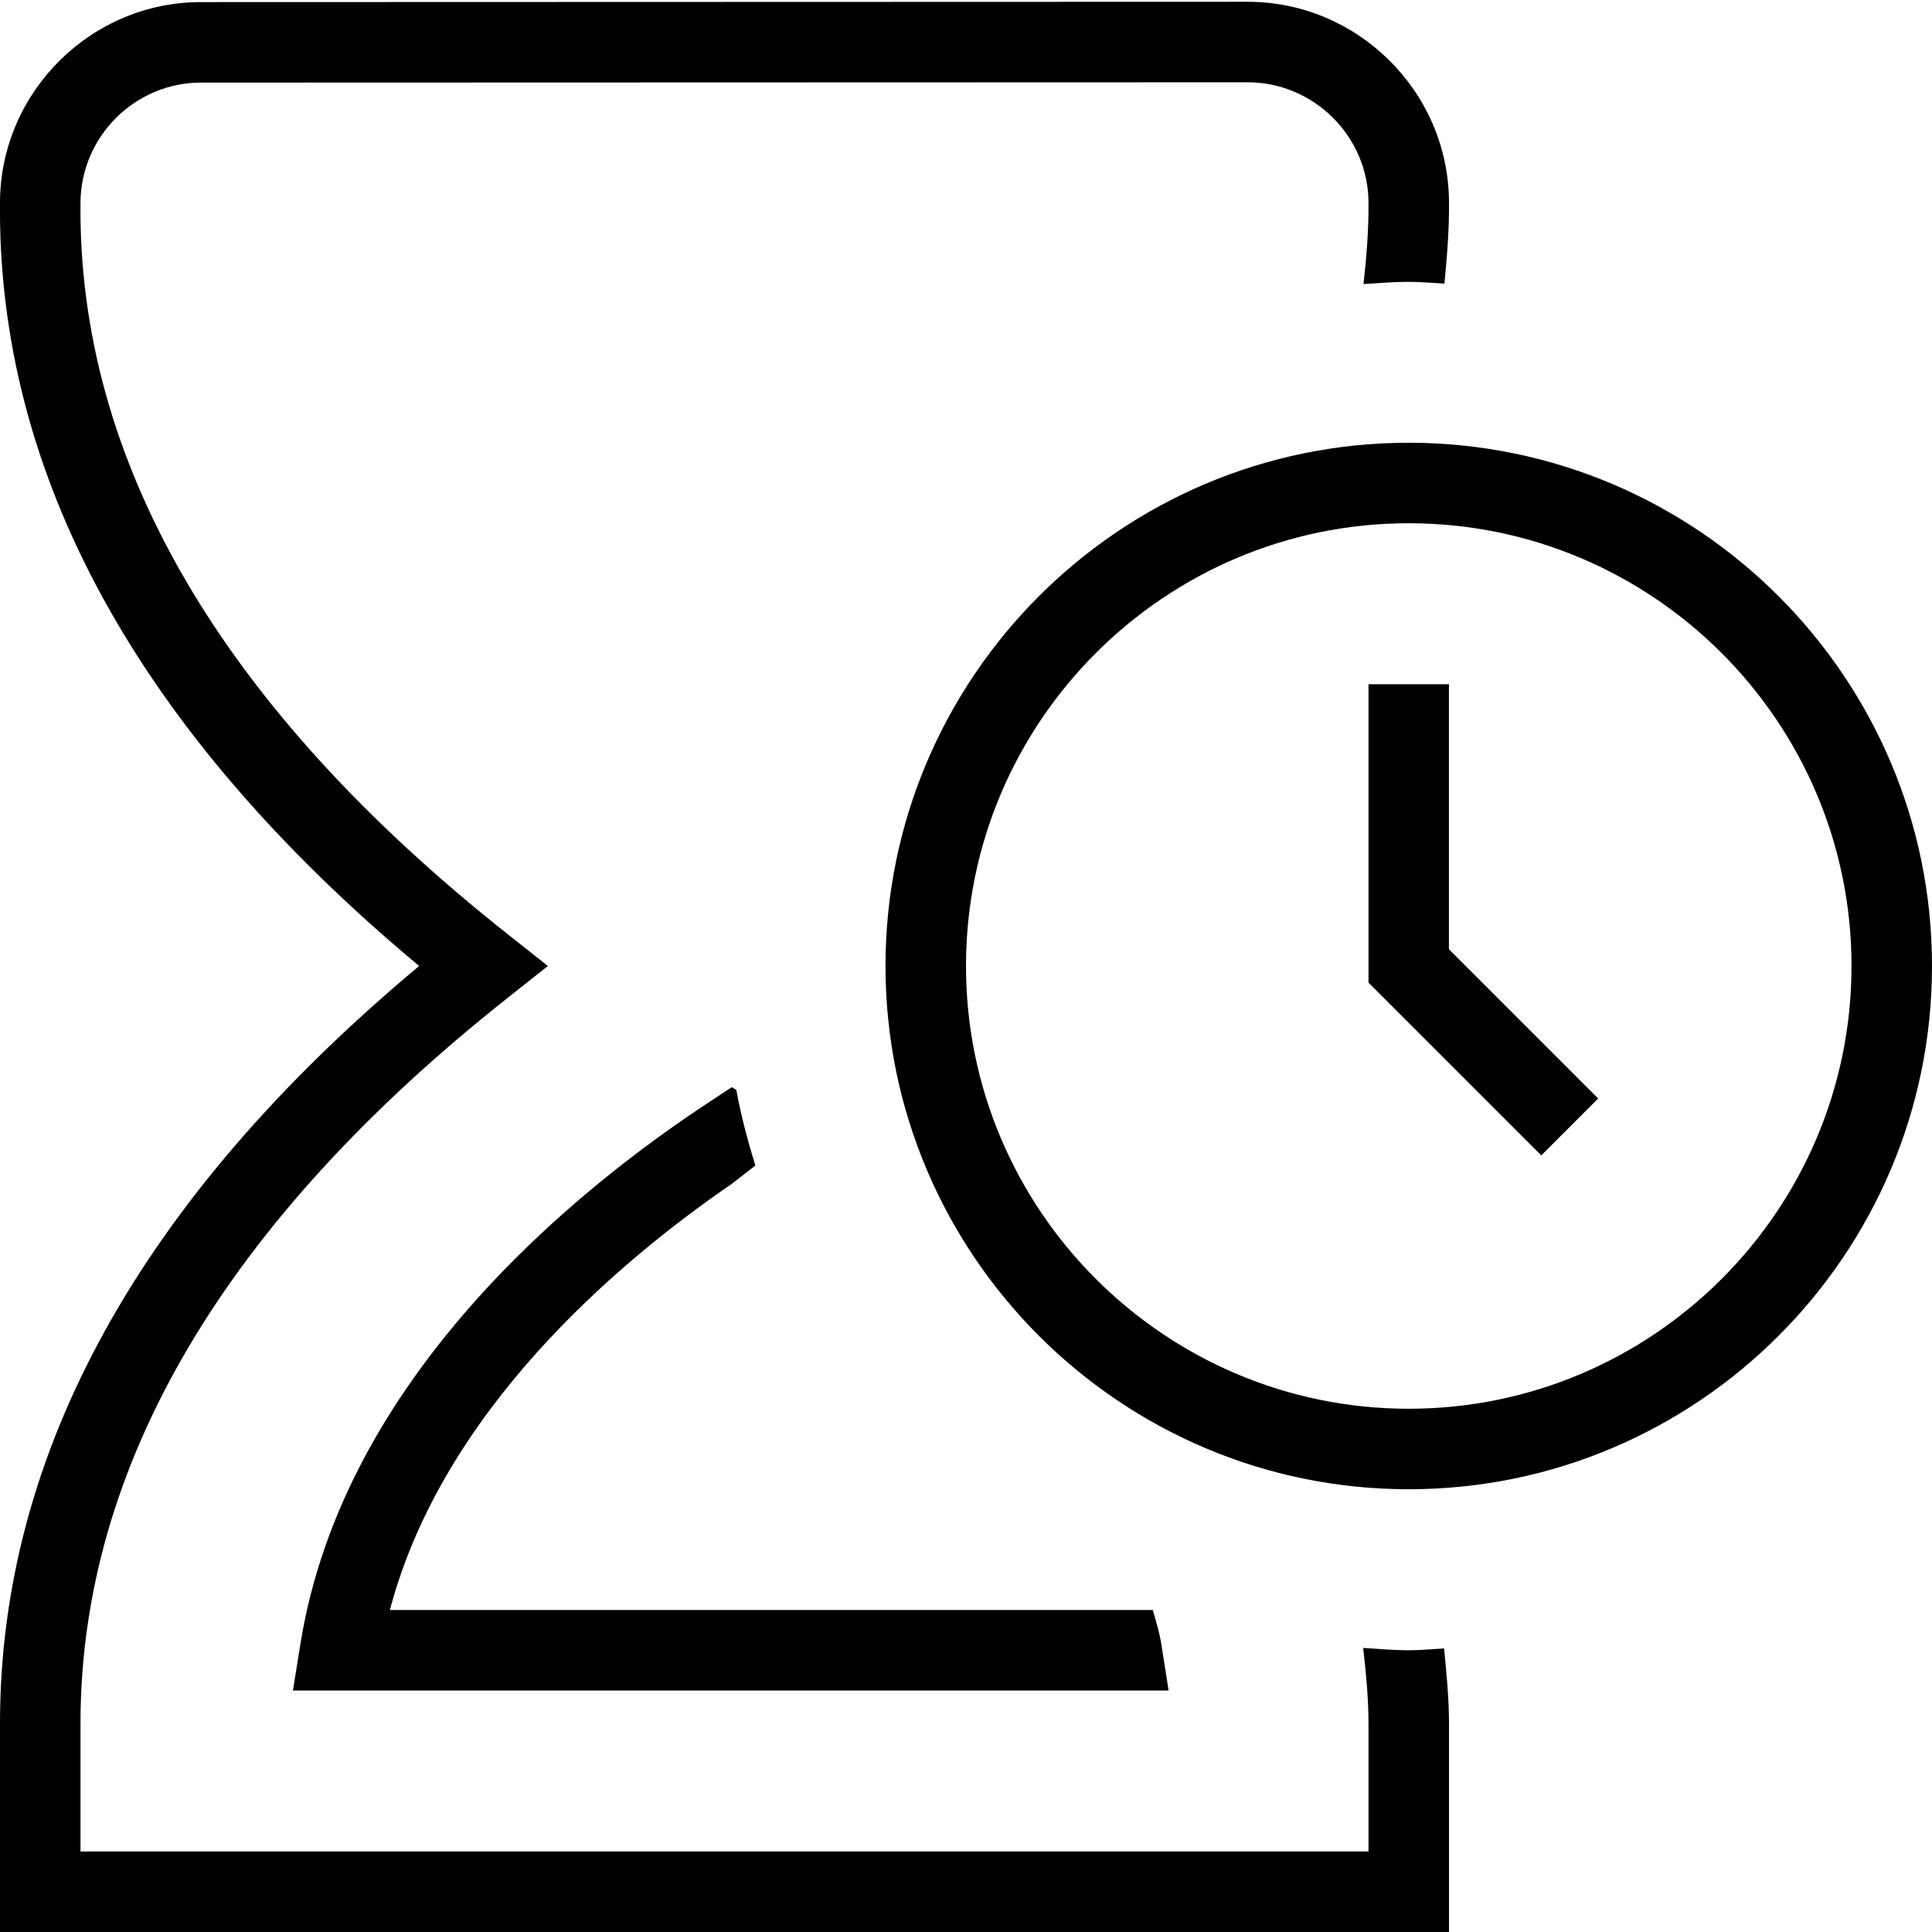
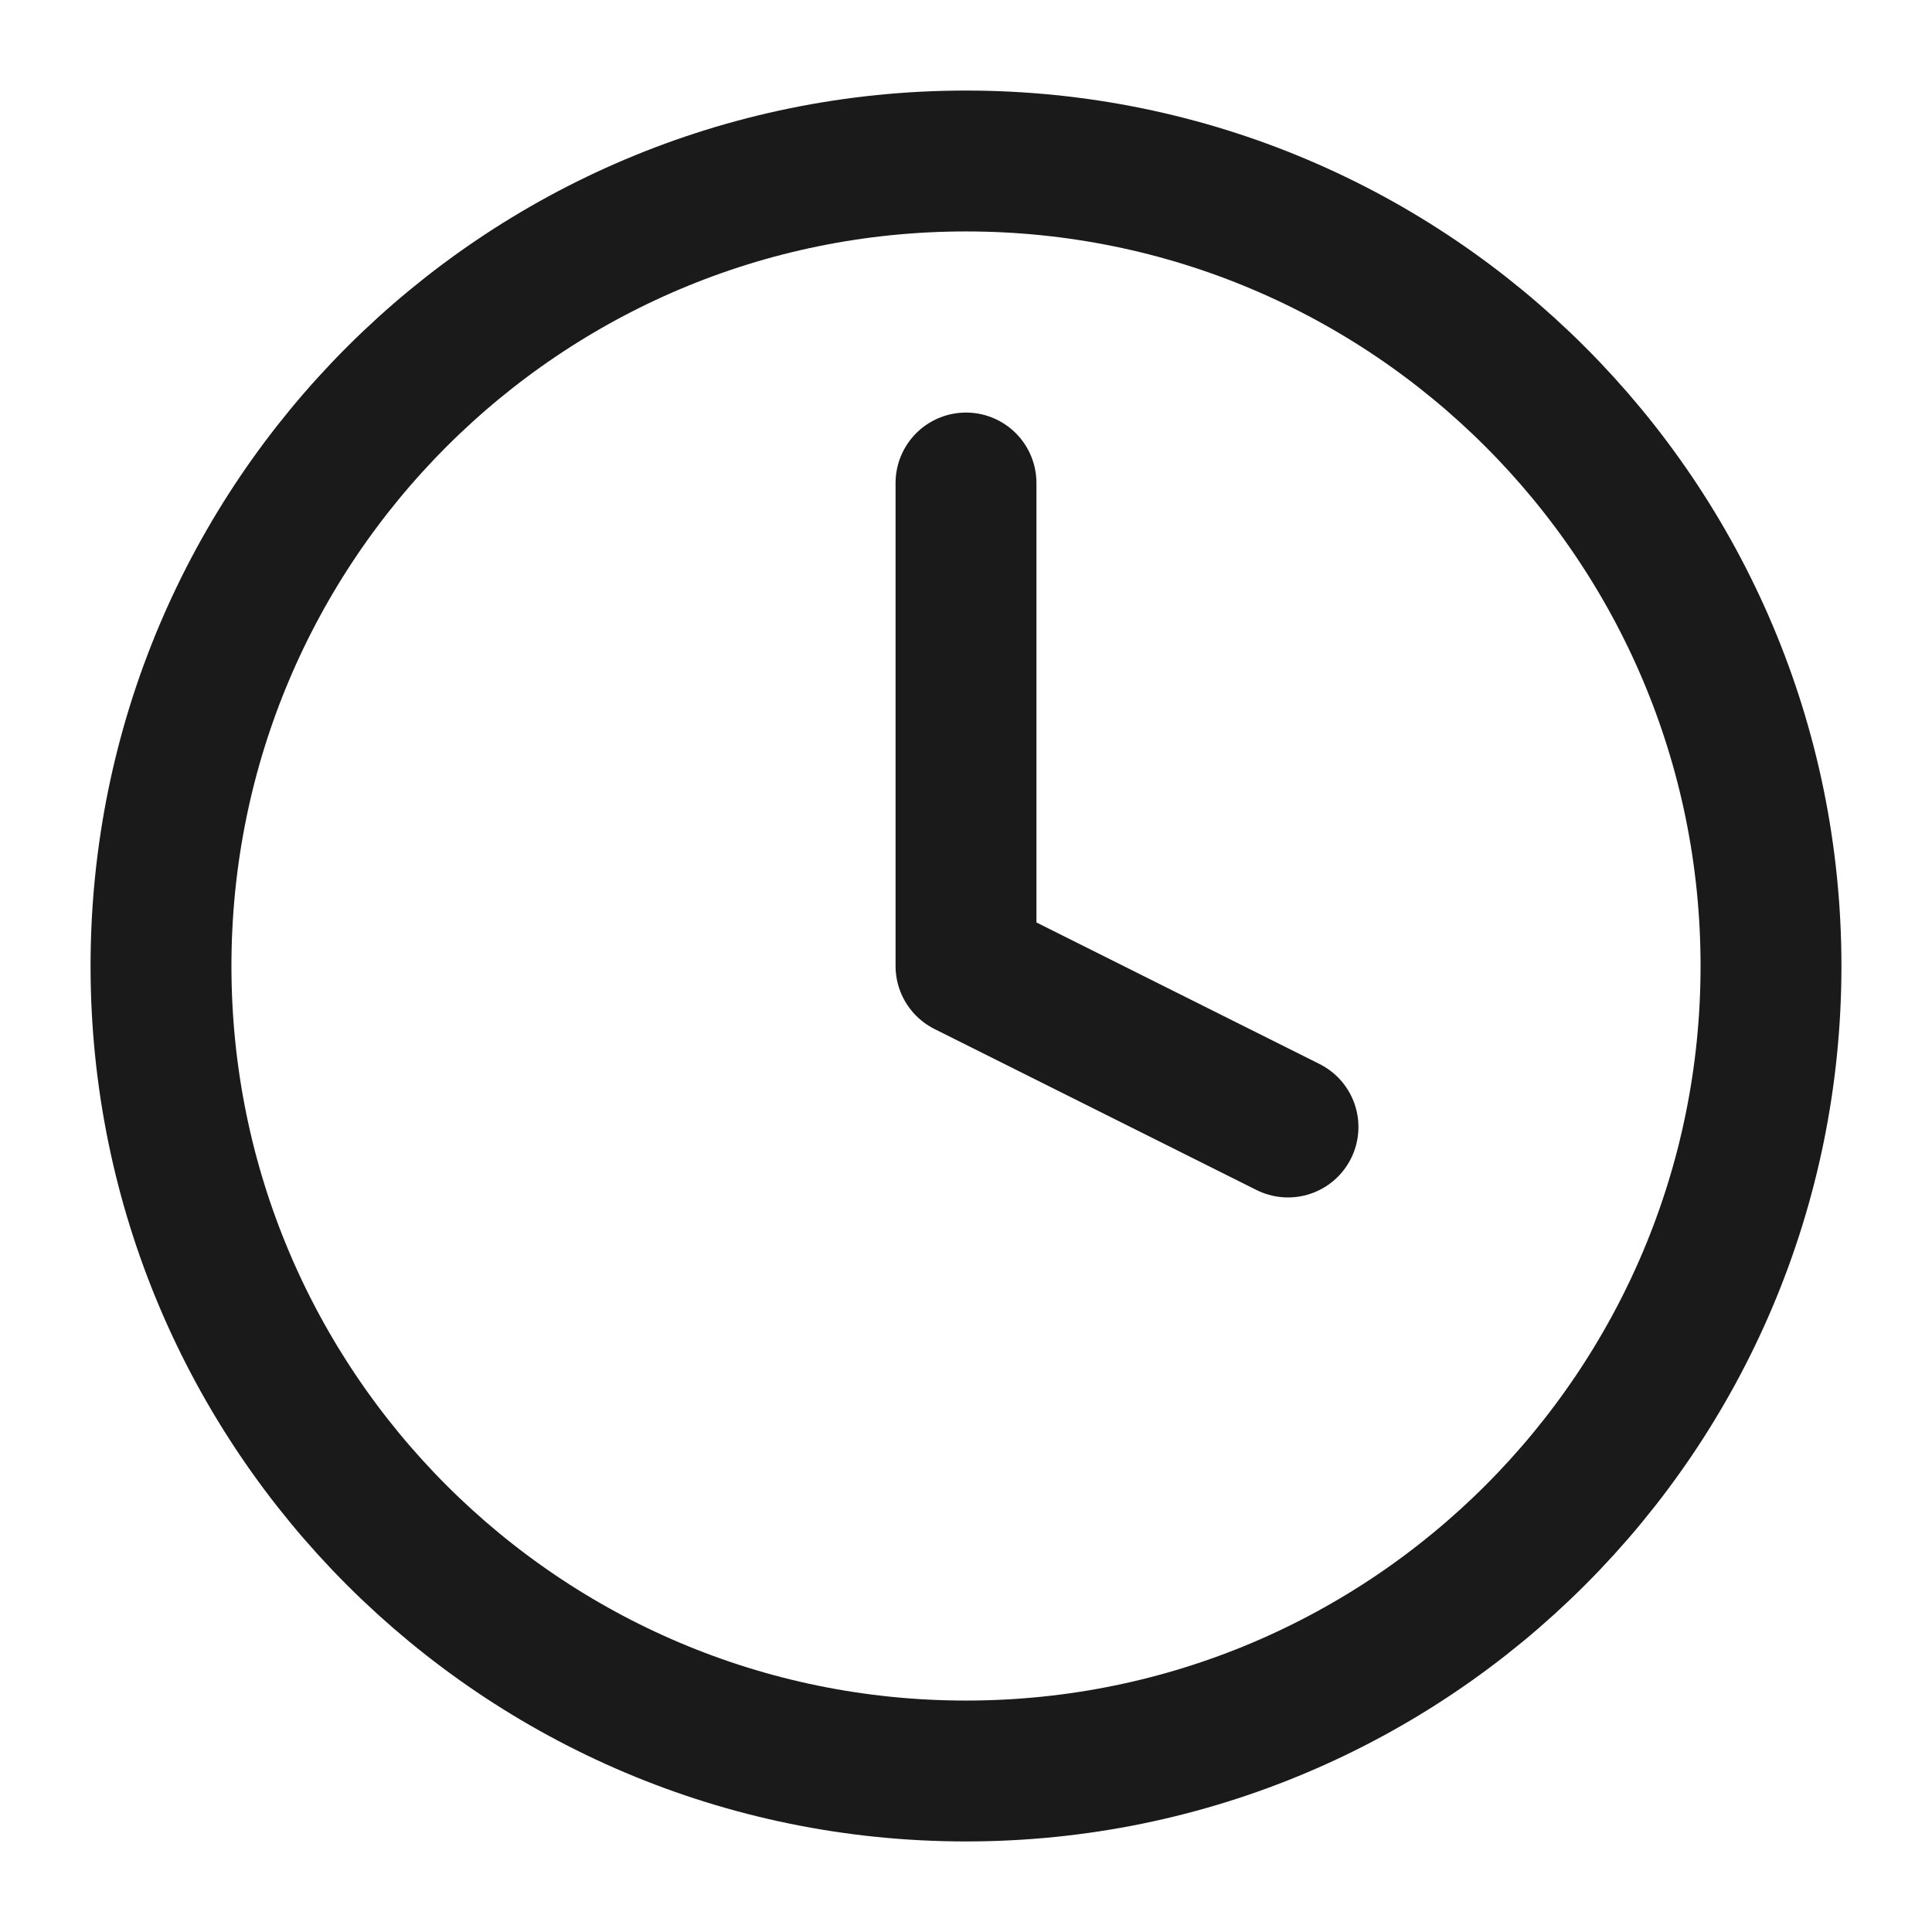
- <svg xmlns="http://www.w3.org/2000/svg" id="Layer_1" data-name="Layer 1" viewBox="0 0 24 24">
-   <path d="m17.939,20.478c.03.309.061.619.061.931v2.591H0v-2.591c0-3.363,1.751-6.526,5.207-9.409C1.712,9.086-.039,5.89,0,2.494.016,1.133,1.136.026,2.496.026l13.002-.004c1.365,0,2.487,1.109,2.502,2.473.004.345-.024.687-.057,1.028-.148-.008-.293-.022-.443-.022-.19,0-.375.016-.562.028.038-.34.065-.68.062-1.023-.009-.818-.683-1.484-1.502-1.484l-13.002.004c-.815,0-1.486.664-1.496,1.48-.037,3.223,1.75,6.285,5.311,9.102l.495.392-.495.392c-3.523,2.788-5.311,5.822-5.311,9.017v1.591h16v-1.591c0-.314-.031-.626-.066-.938.188.012.375.029.566.029.148,0,.293-.015.439-.022Zm-8.846-5.774c.11-.085.205-.159.29-.225-.094-.306-.177-.617-.236-.938l-.056-.036-.273.18c-1.672,1.097-4.556,3.431-5.086,6.736l-.093.579h10.878l-.091-.578c-.023-.146-.067-.283-.105-.422H4.843c.653-2.467,2.805-4.303,4.25-5.296Zm14.907-2.704c0,3.584-2.916,6.5-6.5,6.5s-6.5-2.916-6.5-6.5,2.916-6.5,6.5-6.5,6.5,2.916,6.5,6.5Zm-1,0c0-3.033-2.468-5.5-5.5-5.5s-5.5,2.467-5.5,5.5,2.468,5.5,5.5,5.5,5.5-2.467,5.5-5.5Zm-5-3.5h-1v3.707l2.146,2.146.707-.707-1.854-1.854v-3.293Z" />
+ <svg xmlns="http://www.w3.org/2000/svg" viewBox="0 0 24 24" fill="none" stroke="#1a1a1a" stroke-width="1.75" stroke-linecap="round" stroke-linejoin="round">
+   <circle cx="12" cy="12" r="10" />
+   <path d="M12 6v6l4 2" />
</svg>
